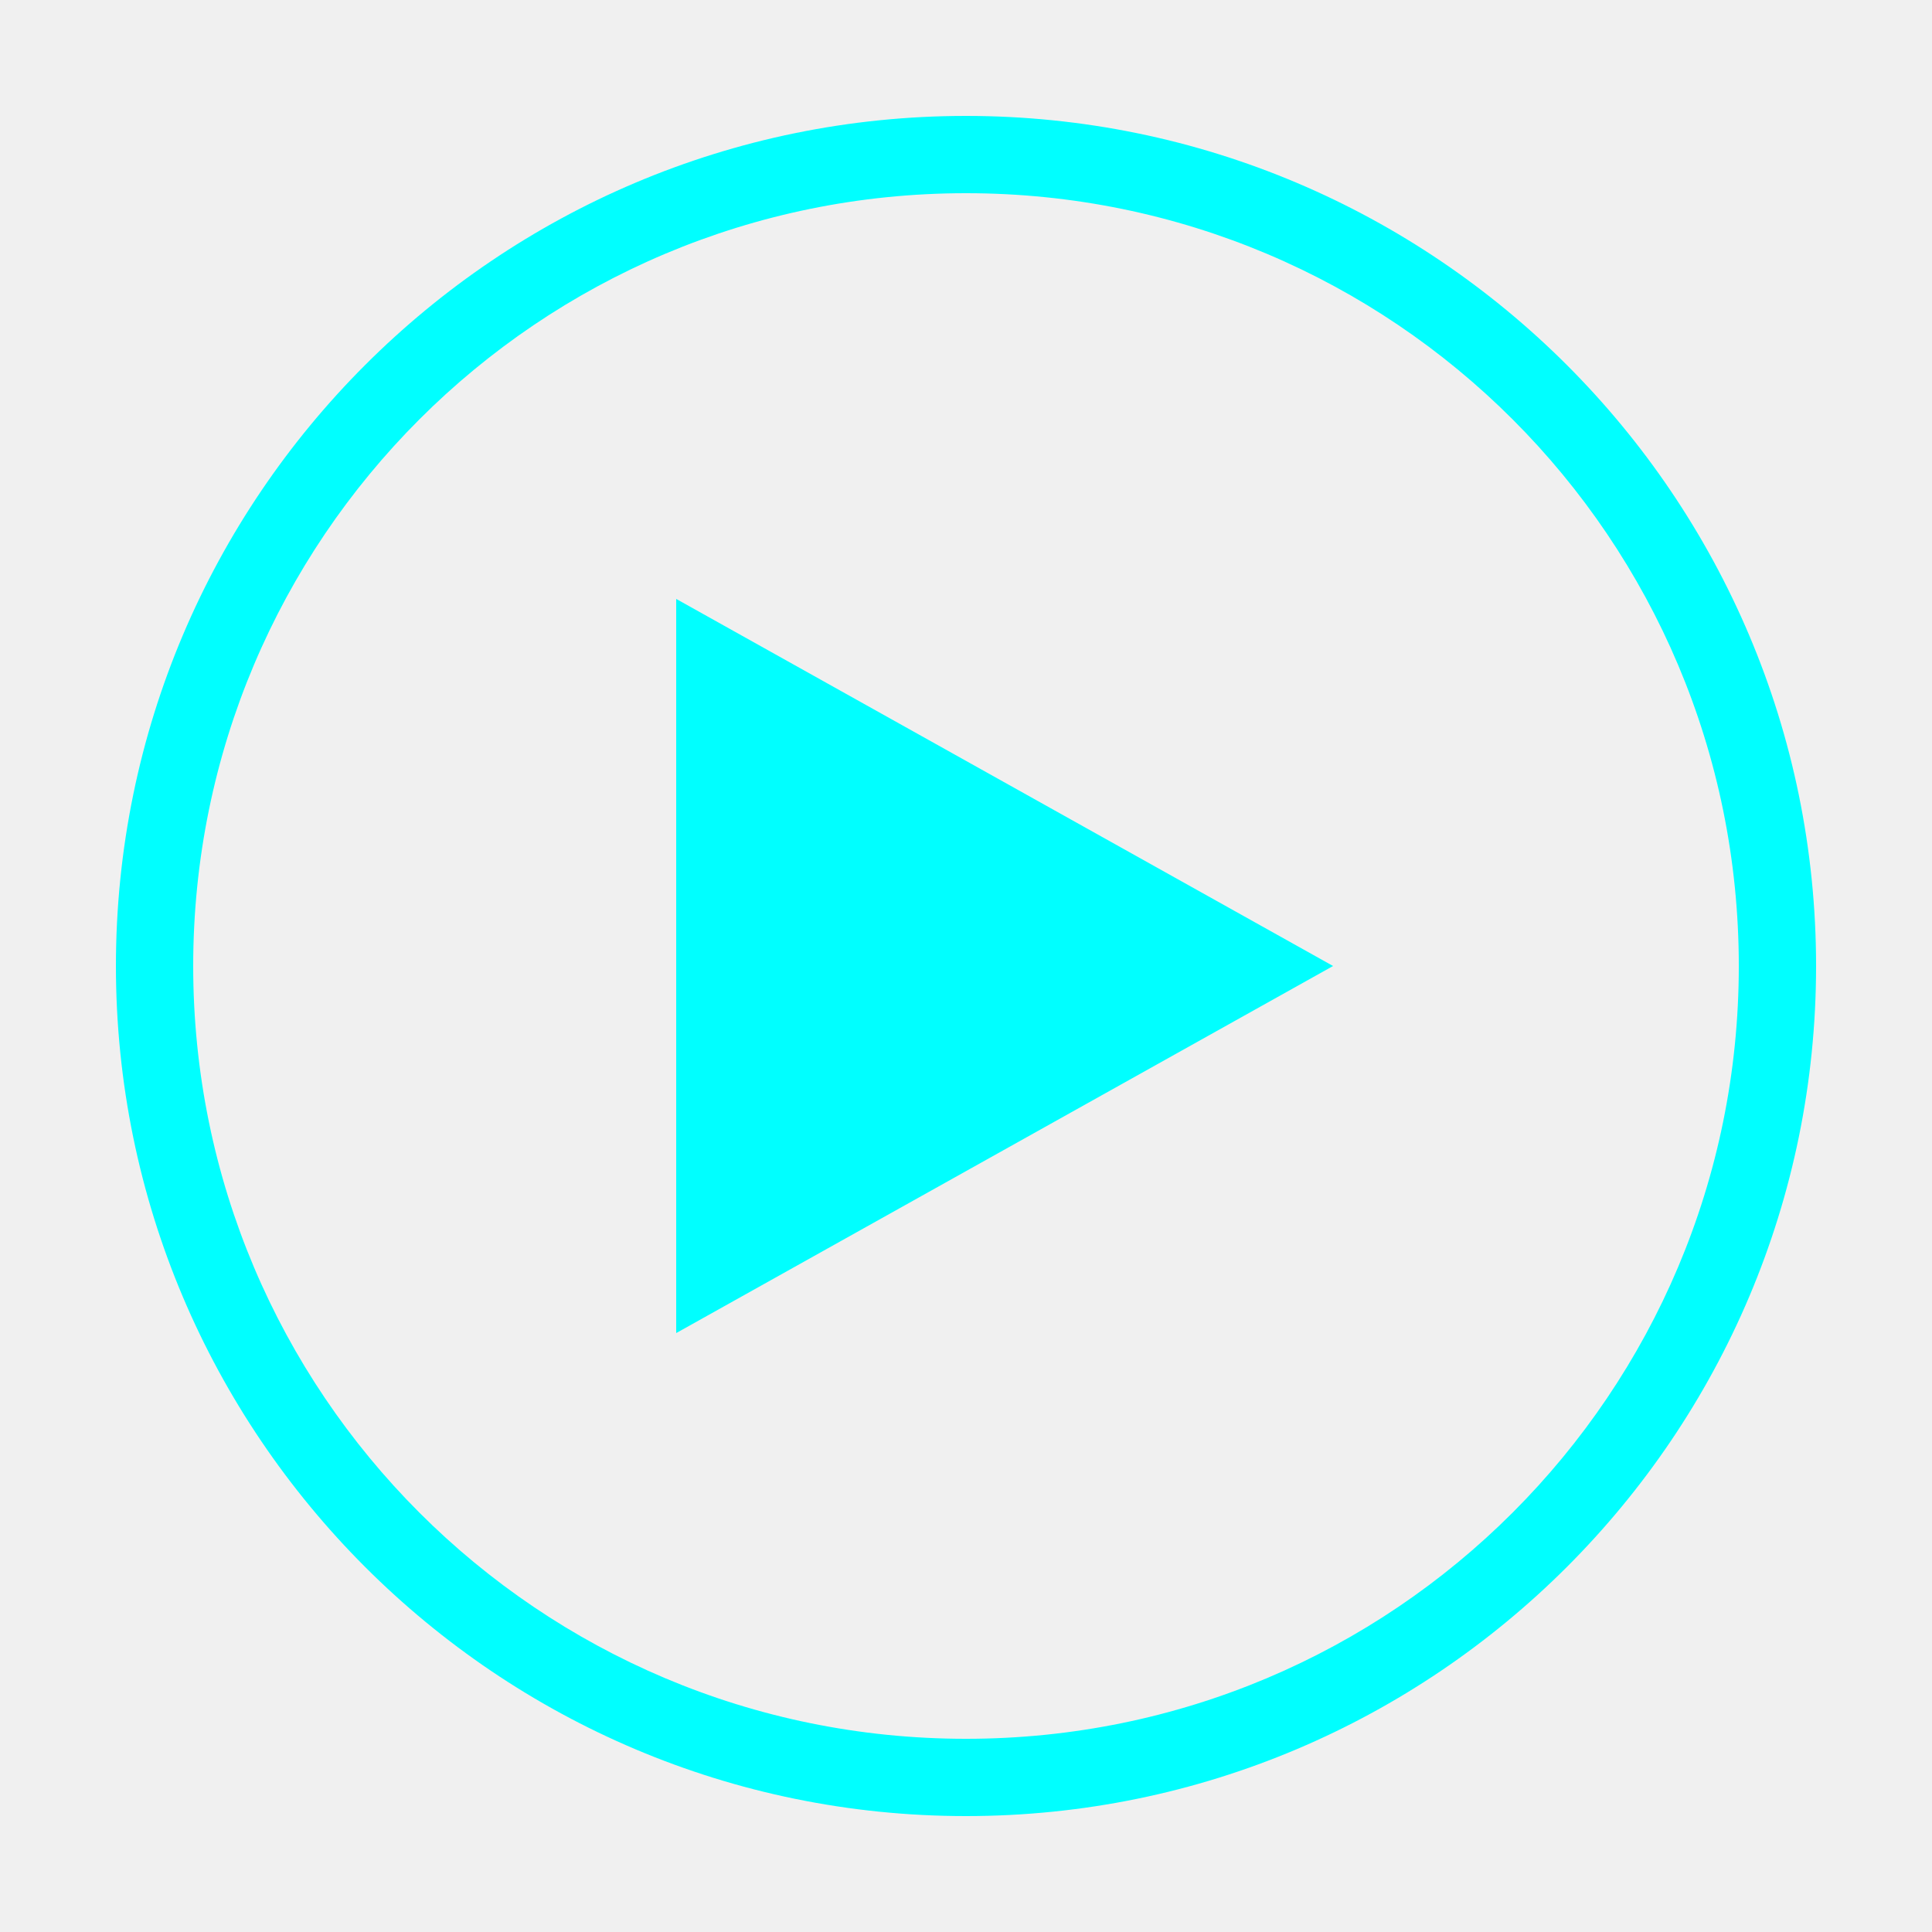
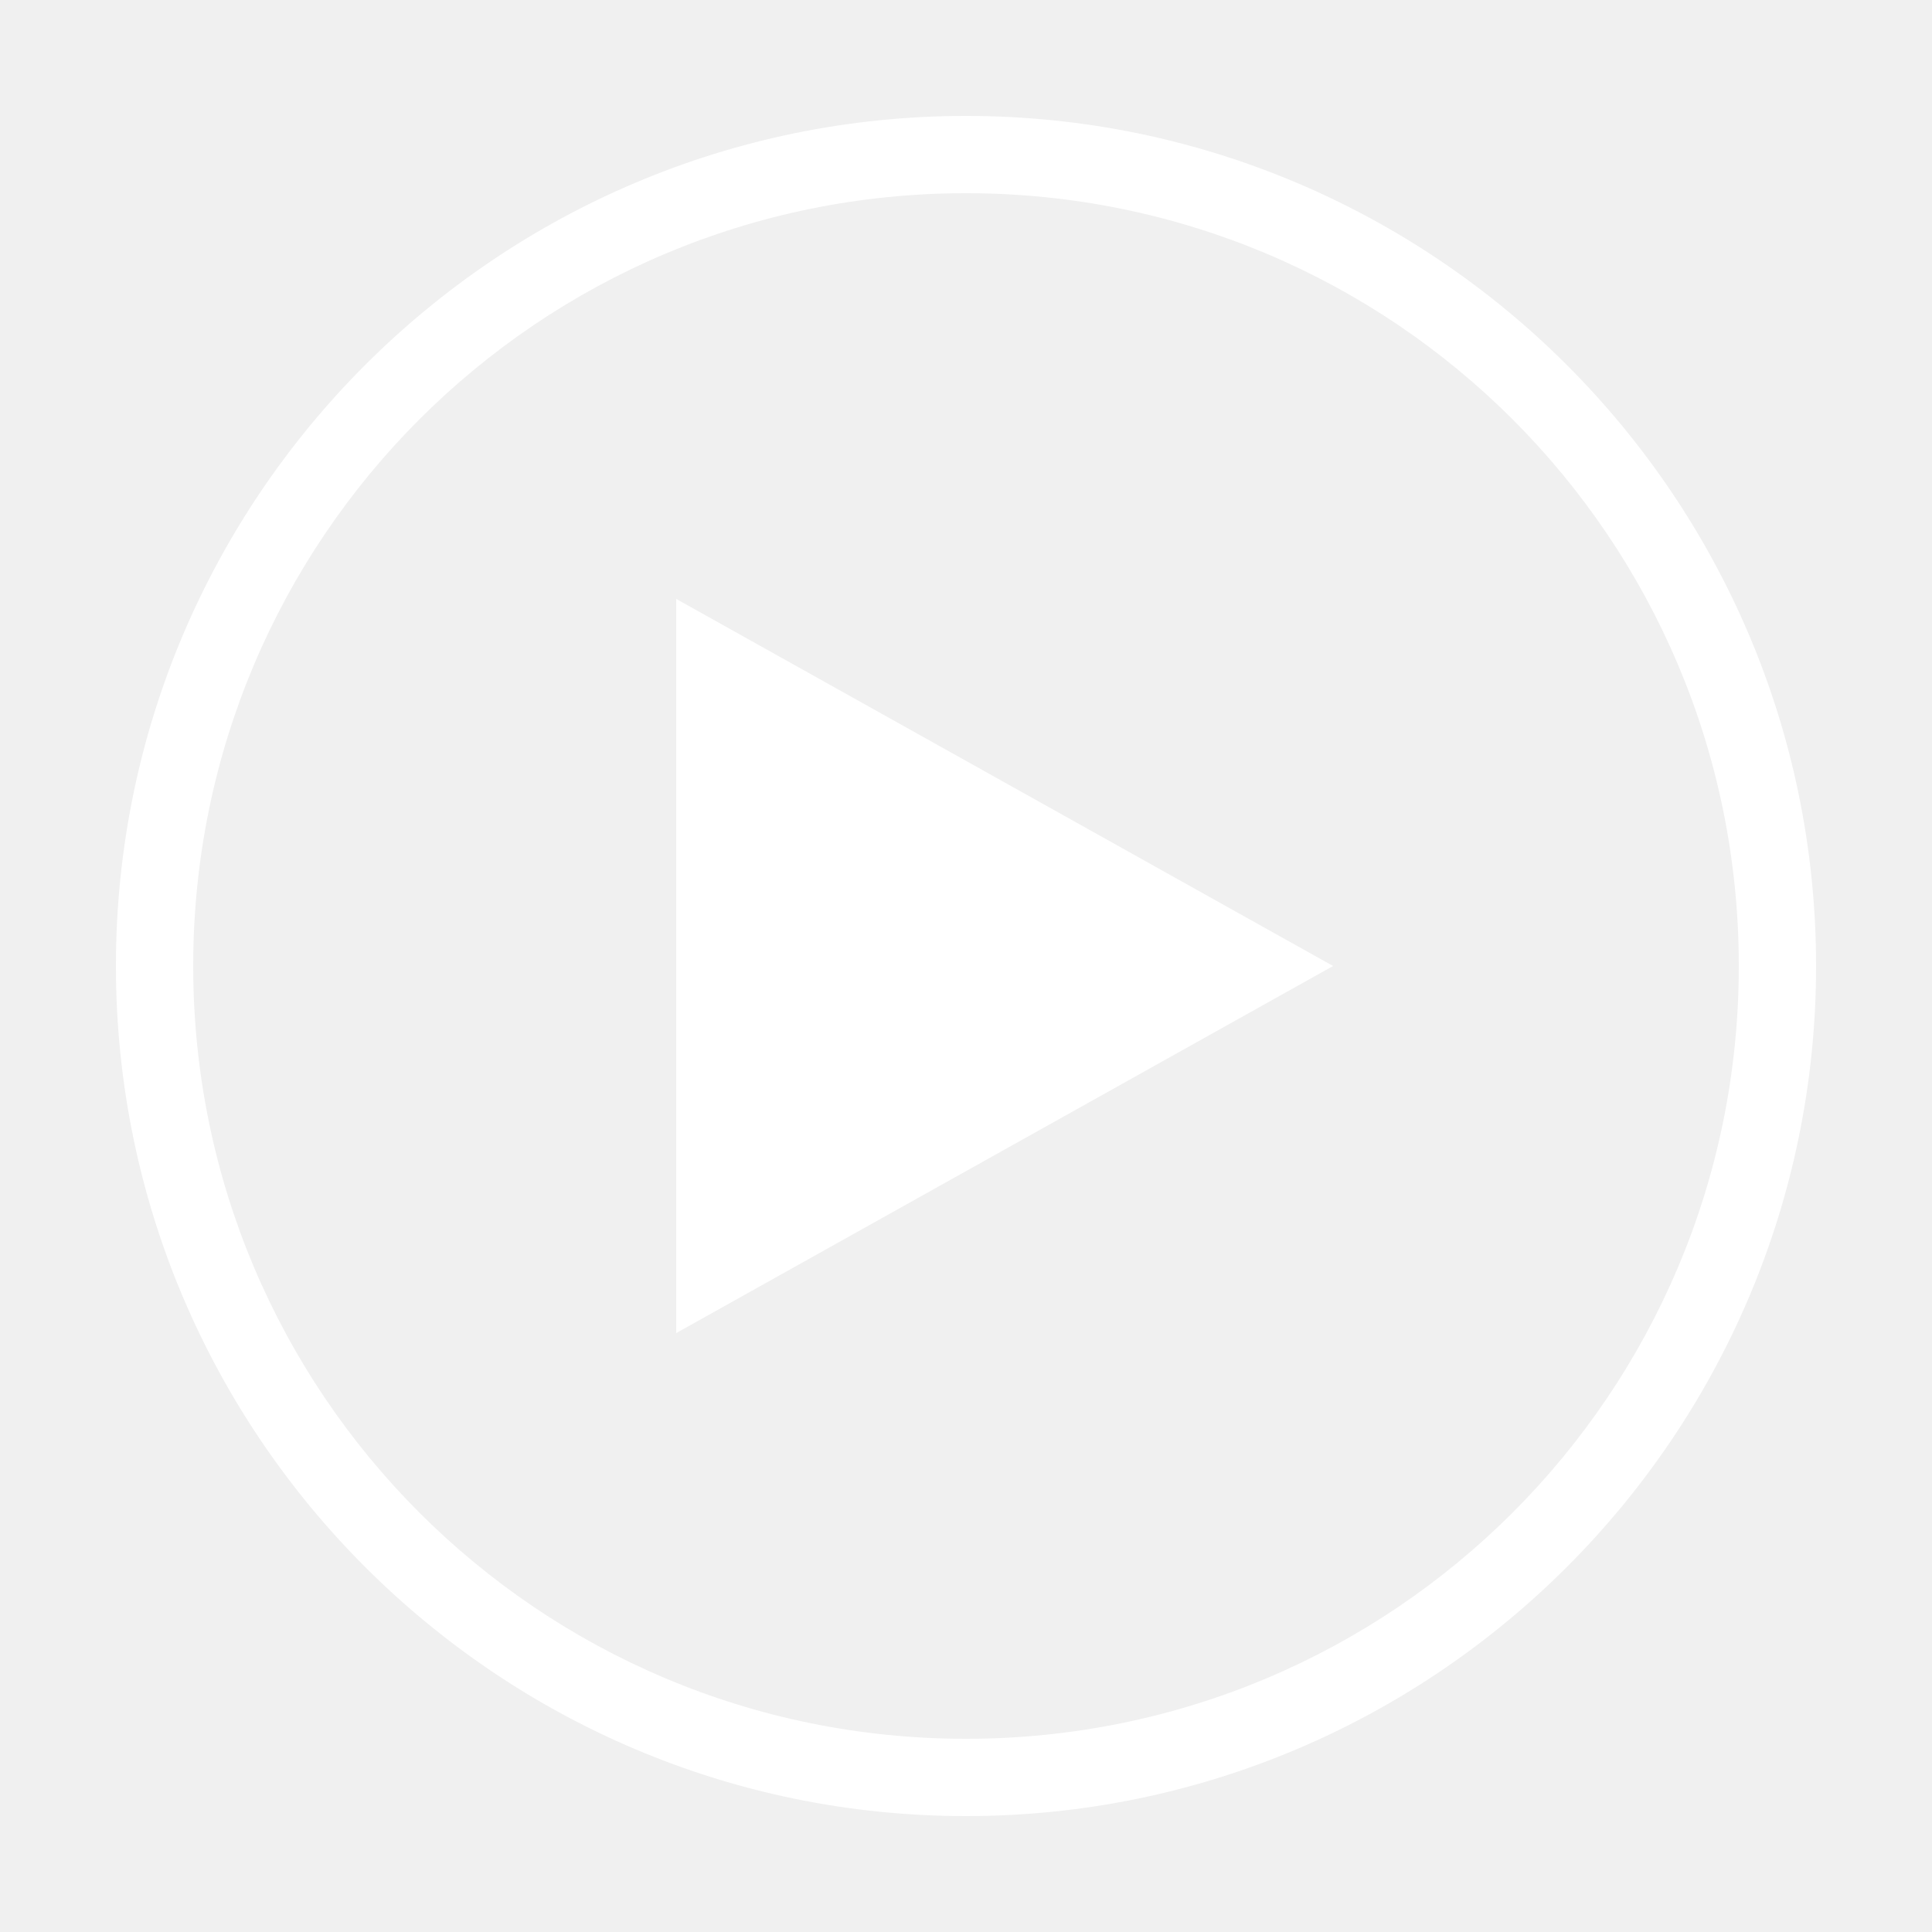
<svg xmlns="http://www.w3.org/2000/svg" viewBox="0 0 100 100" className="icon">
-   <path d="M50 6c-24.277 0-44 19.723-44 44 0 24.277 19.723 44 44 44s44-19.723 44-44C94 25.723 74.277 6 50 6zm0 4c22.115 0 40 17.885 40 40 0 22.115-17.885 40-40 40s-40-17.885-40-40C10 27.885 27.885 10 50 10zm-15 21v38l34-19-34-19z" fill="aqua" />
+   <path d="M50 6c-24.277 0-44 19.723-44 44 0 24.277 19.723 44 44 44s44-19.723 44-44C94 25.723 74.277 6 50 6zm0 4c22.115 0 40 17.885 40 40 0 22.115-17.885 40-40 40s-40-17.885-40-40C10 27.885 27.885 10 50 10zm-15 21v38l34-19-34-19z" fill="white" />
</svg>
